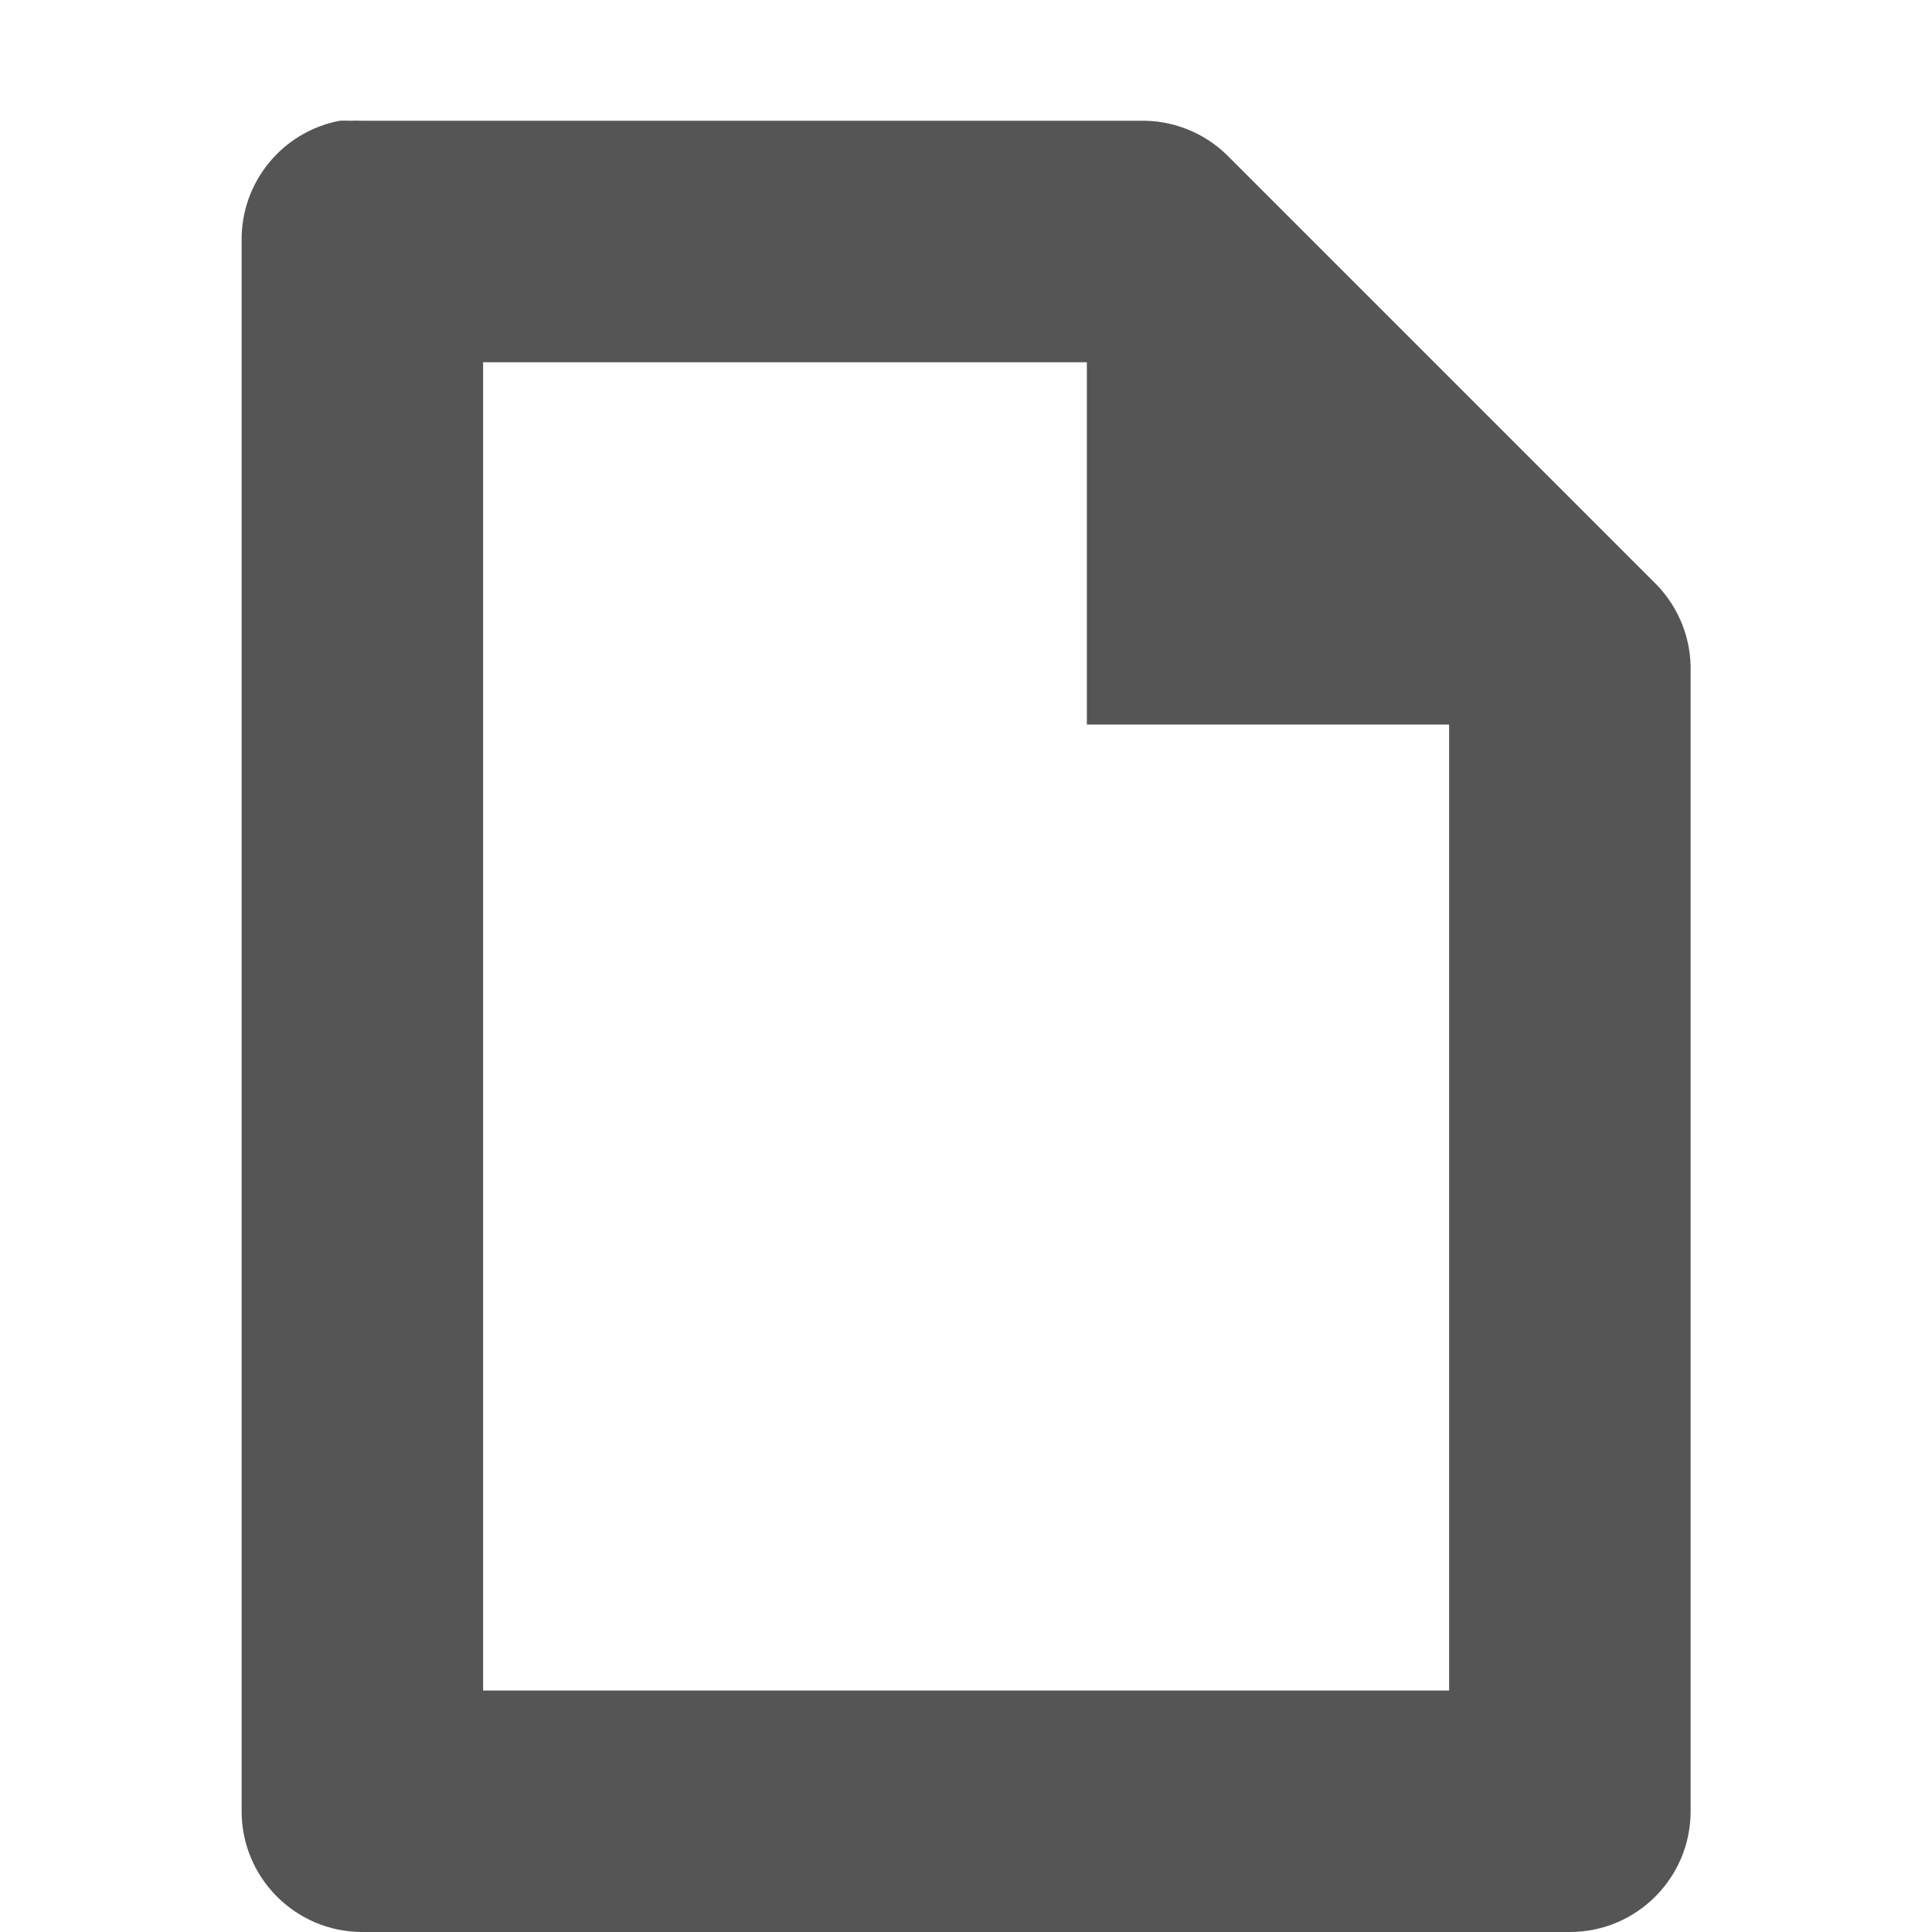
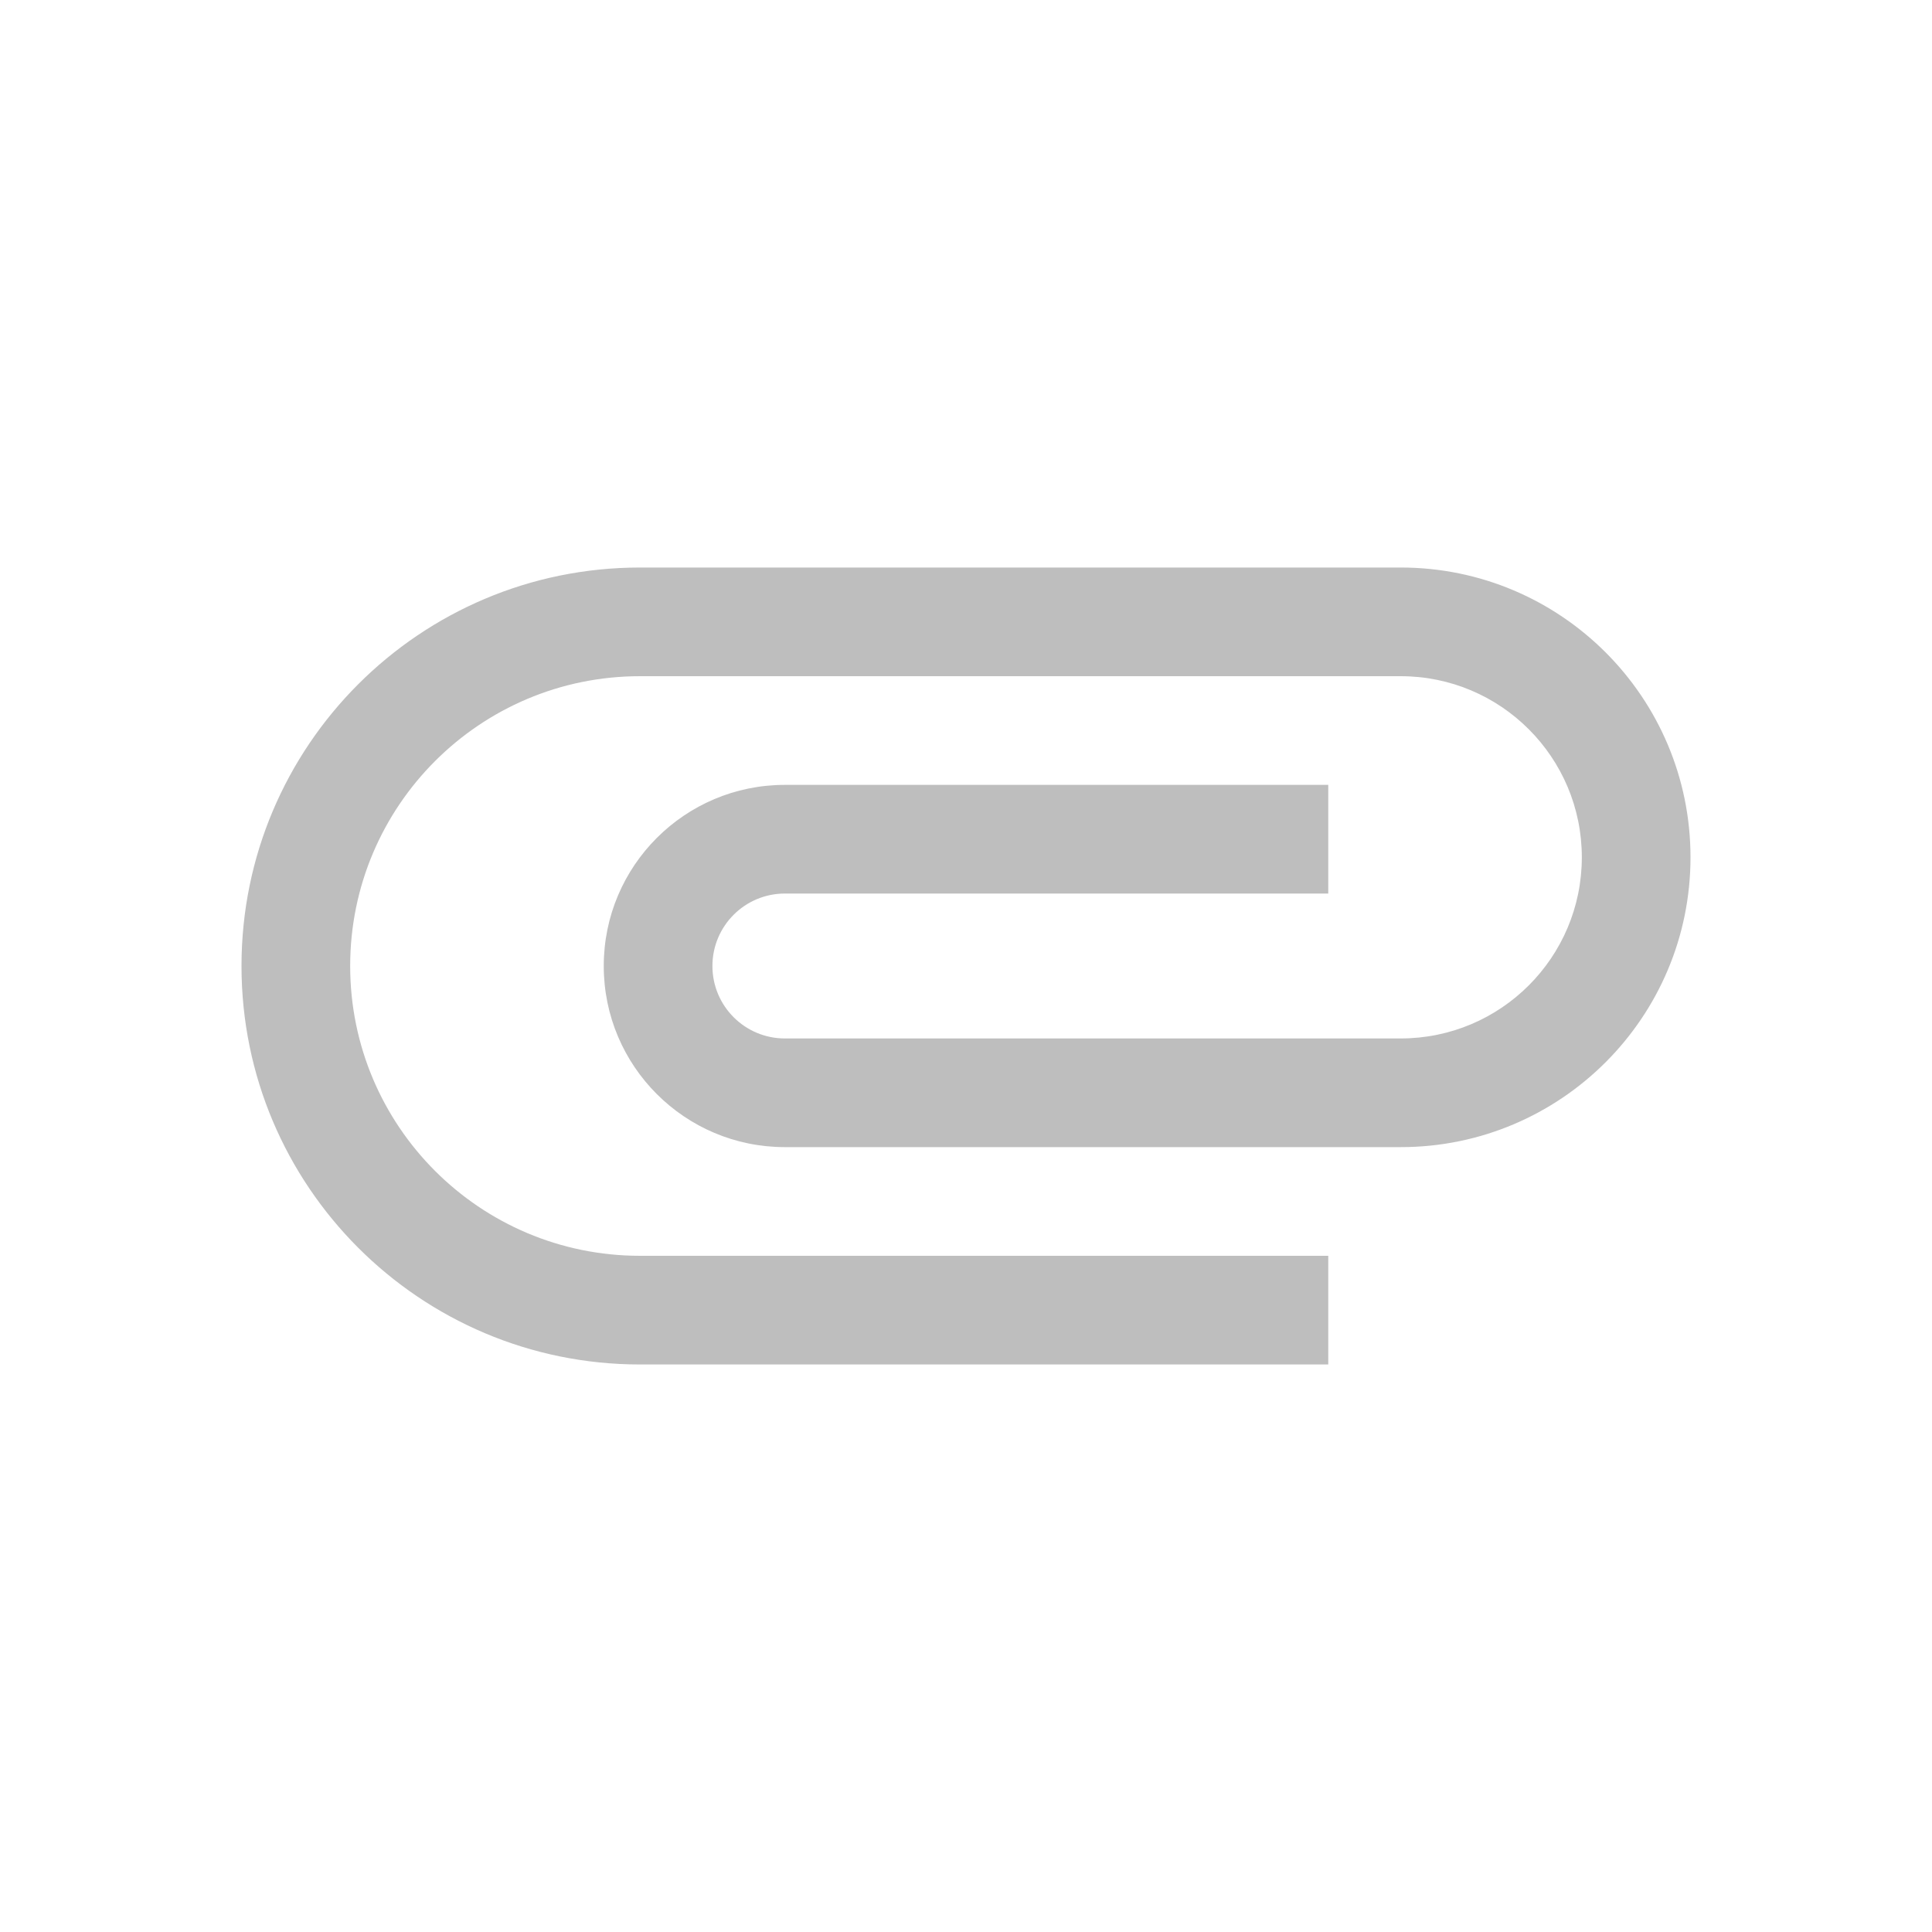
- <svg xmlns="http://www.w3.org/2000/svg" xmlns:ns1="http://www.openswatchbook.org/uri/2009/osb" height="16" id="svg7384" style="enable-background:new" version="1.1" width="16">
-   <defs id="defs7386">
-     <linearGradient id="linearGradient5606" ns1:paint="solid">
-       <stop id="stop5608" offset="0" style="stop-color:#000000;stop-opacity:1;" />
-     </linearGradient>
-     <filter color-interpolation-filters="sRGB" id="filter7554">
-       <feBlend id="feBlend7556" in2="BackgroundImage" mode="darken" />
-     </filter>
-   </defs>
-   <g id="layer9" style="display:inline" transform="translate(-687,307)" />
-   <g id="layer10" style="display:inline;filter:url(#filter7554)" transform="translate(-687,307)" />
-   <g id="layer1" style="display:inline" transform="translate(-445.9998,-310)" />
-   <g id="layer14" style="display:inline" transform="translate(-687,307)">
-     <path d="m 689.813,-306 a 1,1 0 0 0 -0.812,1 l 0,13 a 1,1 0 0 0 1,1 l 10,0 a 1,1 0 0 0 1,-1 l 0,-9.438 a 1,1 0 0 0 -0.281,-0.719 l -3.562,-3.562 A 1,1 0 0 0 696.438,-306 l -6.438,0 a 1,1 0 0 0 -0.094,0 1,1 0 0 0 -0.094,0 z m 1.188,2 5,0 0,3 3,0 0,8 -8,0 0,-11 z" id="path1234" style="font-size:medium;font-style:normal;font-variant:normal;font-weight:normal;font-stretch:normal;text-indent:0;text-align:start;text-decoration:none;line-height:normal;letter-spacing:normal;word-spacing:normal;text-transform:none;direction:ltr;block-progression:tb;writing-mode:lr-tb;text-anchor:start;baseline-shift:baseline;color:#000000;fill:#555555;fill-opacity:1;stroke:none;stroke-width:2;marker:none;visibility:visible;display:inline;overflow:visible;enable-background:accumulate;font-family:Sans;-inkscape-font-specification:Sans" />
-   </g>
-   <g id="layer15" style="display:inline" transform="translate(-687,307)" />
-   <g id="g71291" style="display:inline" transform="translate(-687,307)" />
-   <g id="layer2" style="display:inline" transform="translate(-445.9998,-160)" />
-   <g id="g6058" style="display:inline" transform="translate(-445.9998,-160)" />
-   <g id="layer12" style="display:inline" transform="translate(-687,307)" />
+ <svg xmlns="http://www.w3.org/2000/svg" height="16" viewBox="0 0 16 16" width="16">
+   <path d="m5.3 11.3a3.3 3.3 0 0 1 -3.3-3.3 3.3 3.3 0 0 1 3.3-3.3h6.3a2.4 2.4 0 0 1 2.4 2.4 2.4 2.4 0 0 1 -2.4 2.4h-5.1a1.5 1.5 0 0 1 -1.5-1.5 1.5 1.5 0 0 1 1.5-1.5h4.5v.9h-4.5a.6.6 0 0 0 -.6.6.6.6 0 0 0  .6.6h5.1a1.5 1.5 0 0 0 1.5-1.5 1.5 1.5 0 0 0 -1.5-1.5h-6.3a2.4 2.4 0 0 0 -2.4 2.4 2.4 2.4 0 0 0 2.4 2.4h5.7v.9z" fill="#bebebe" />
</svg>
